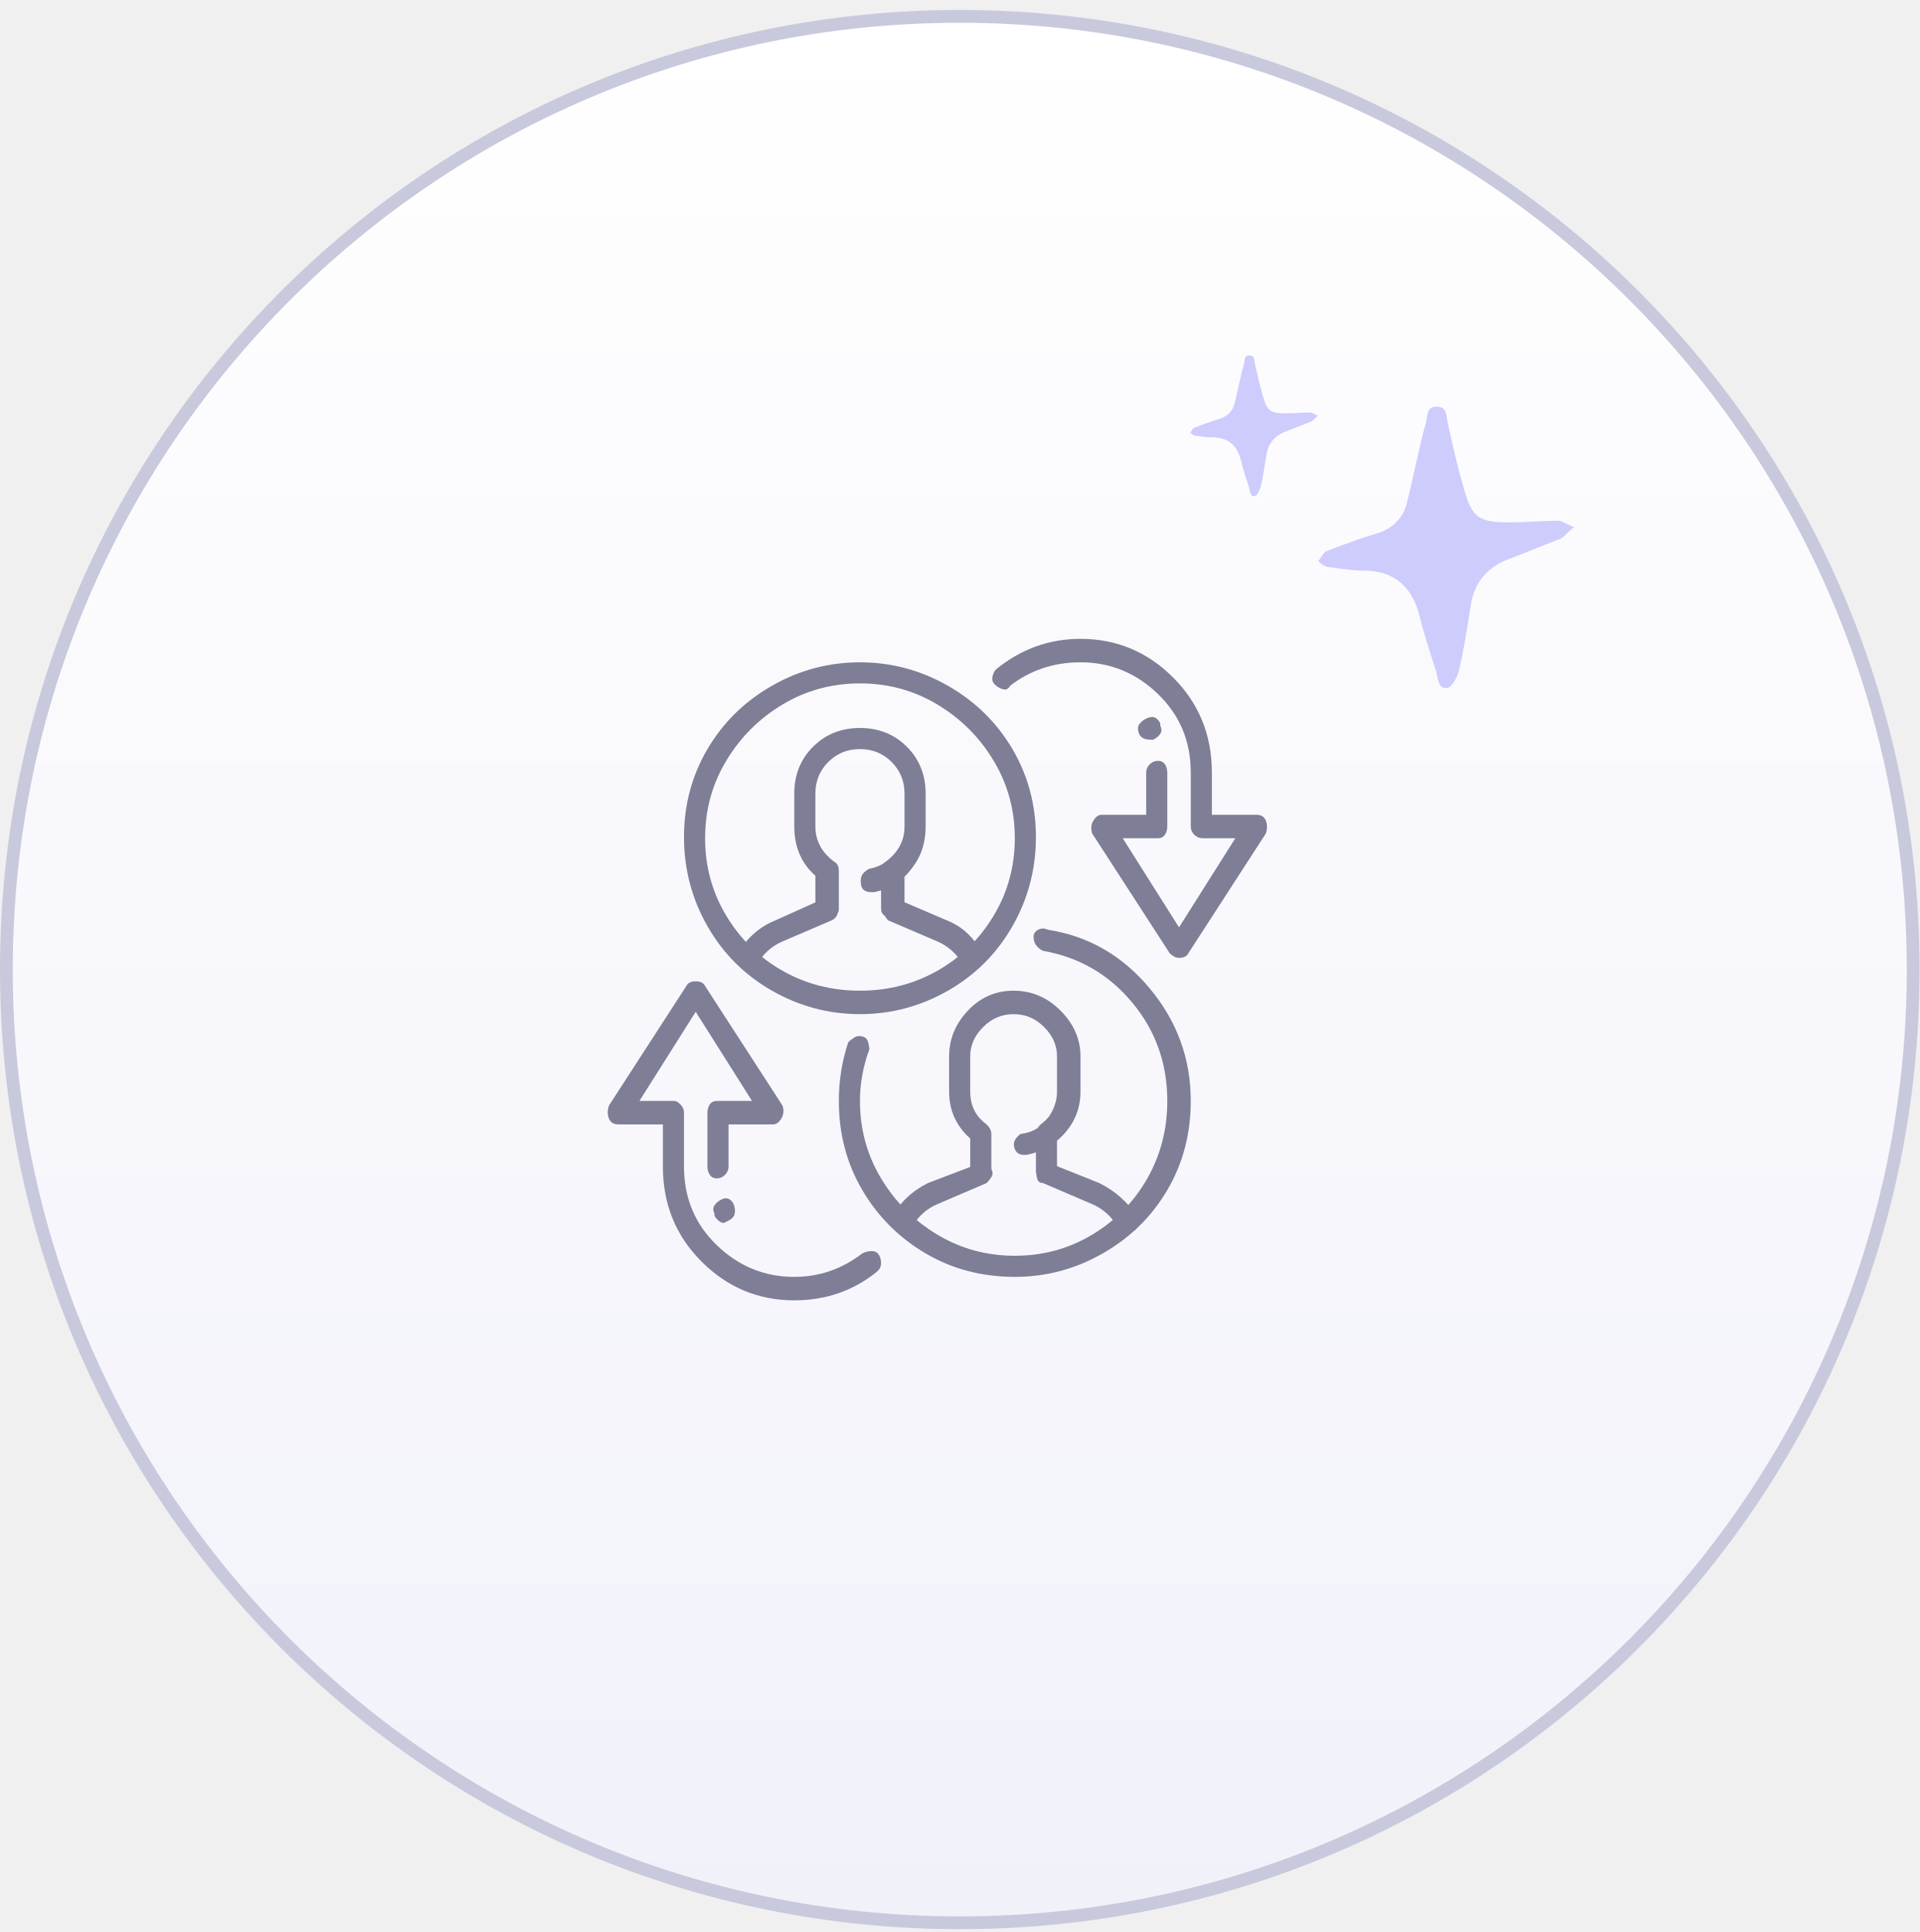
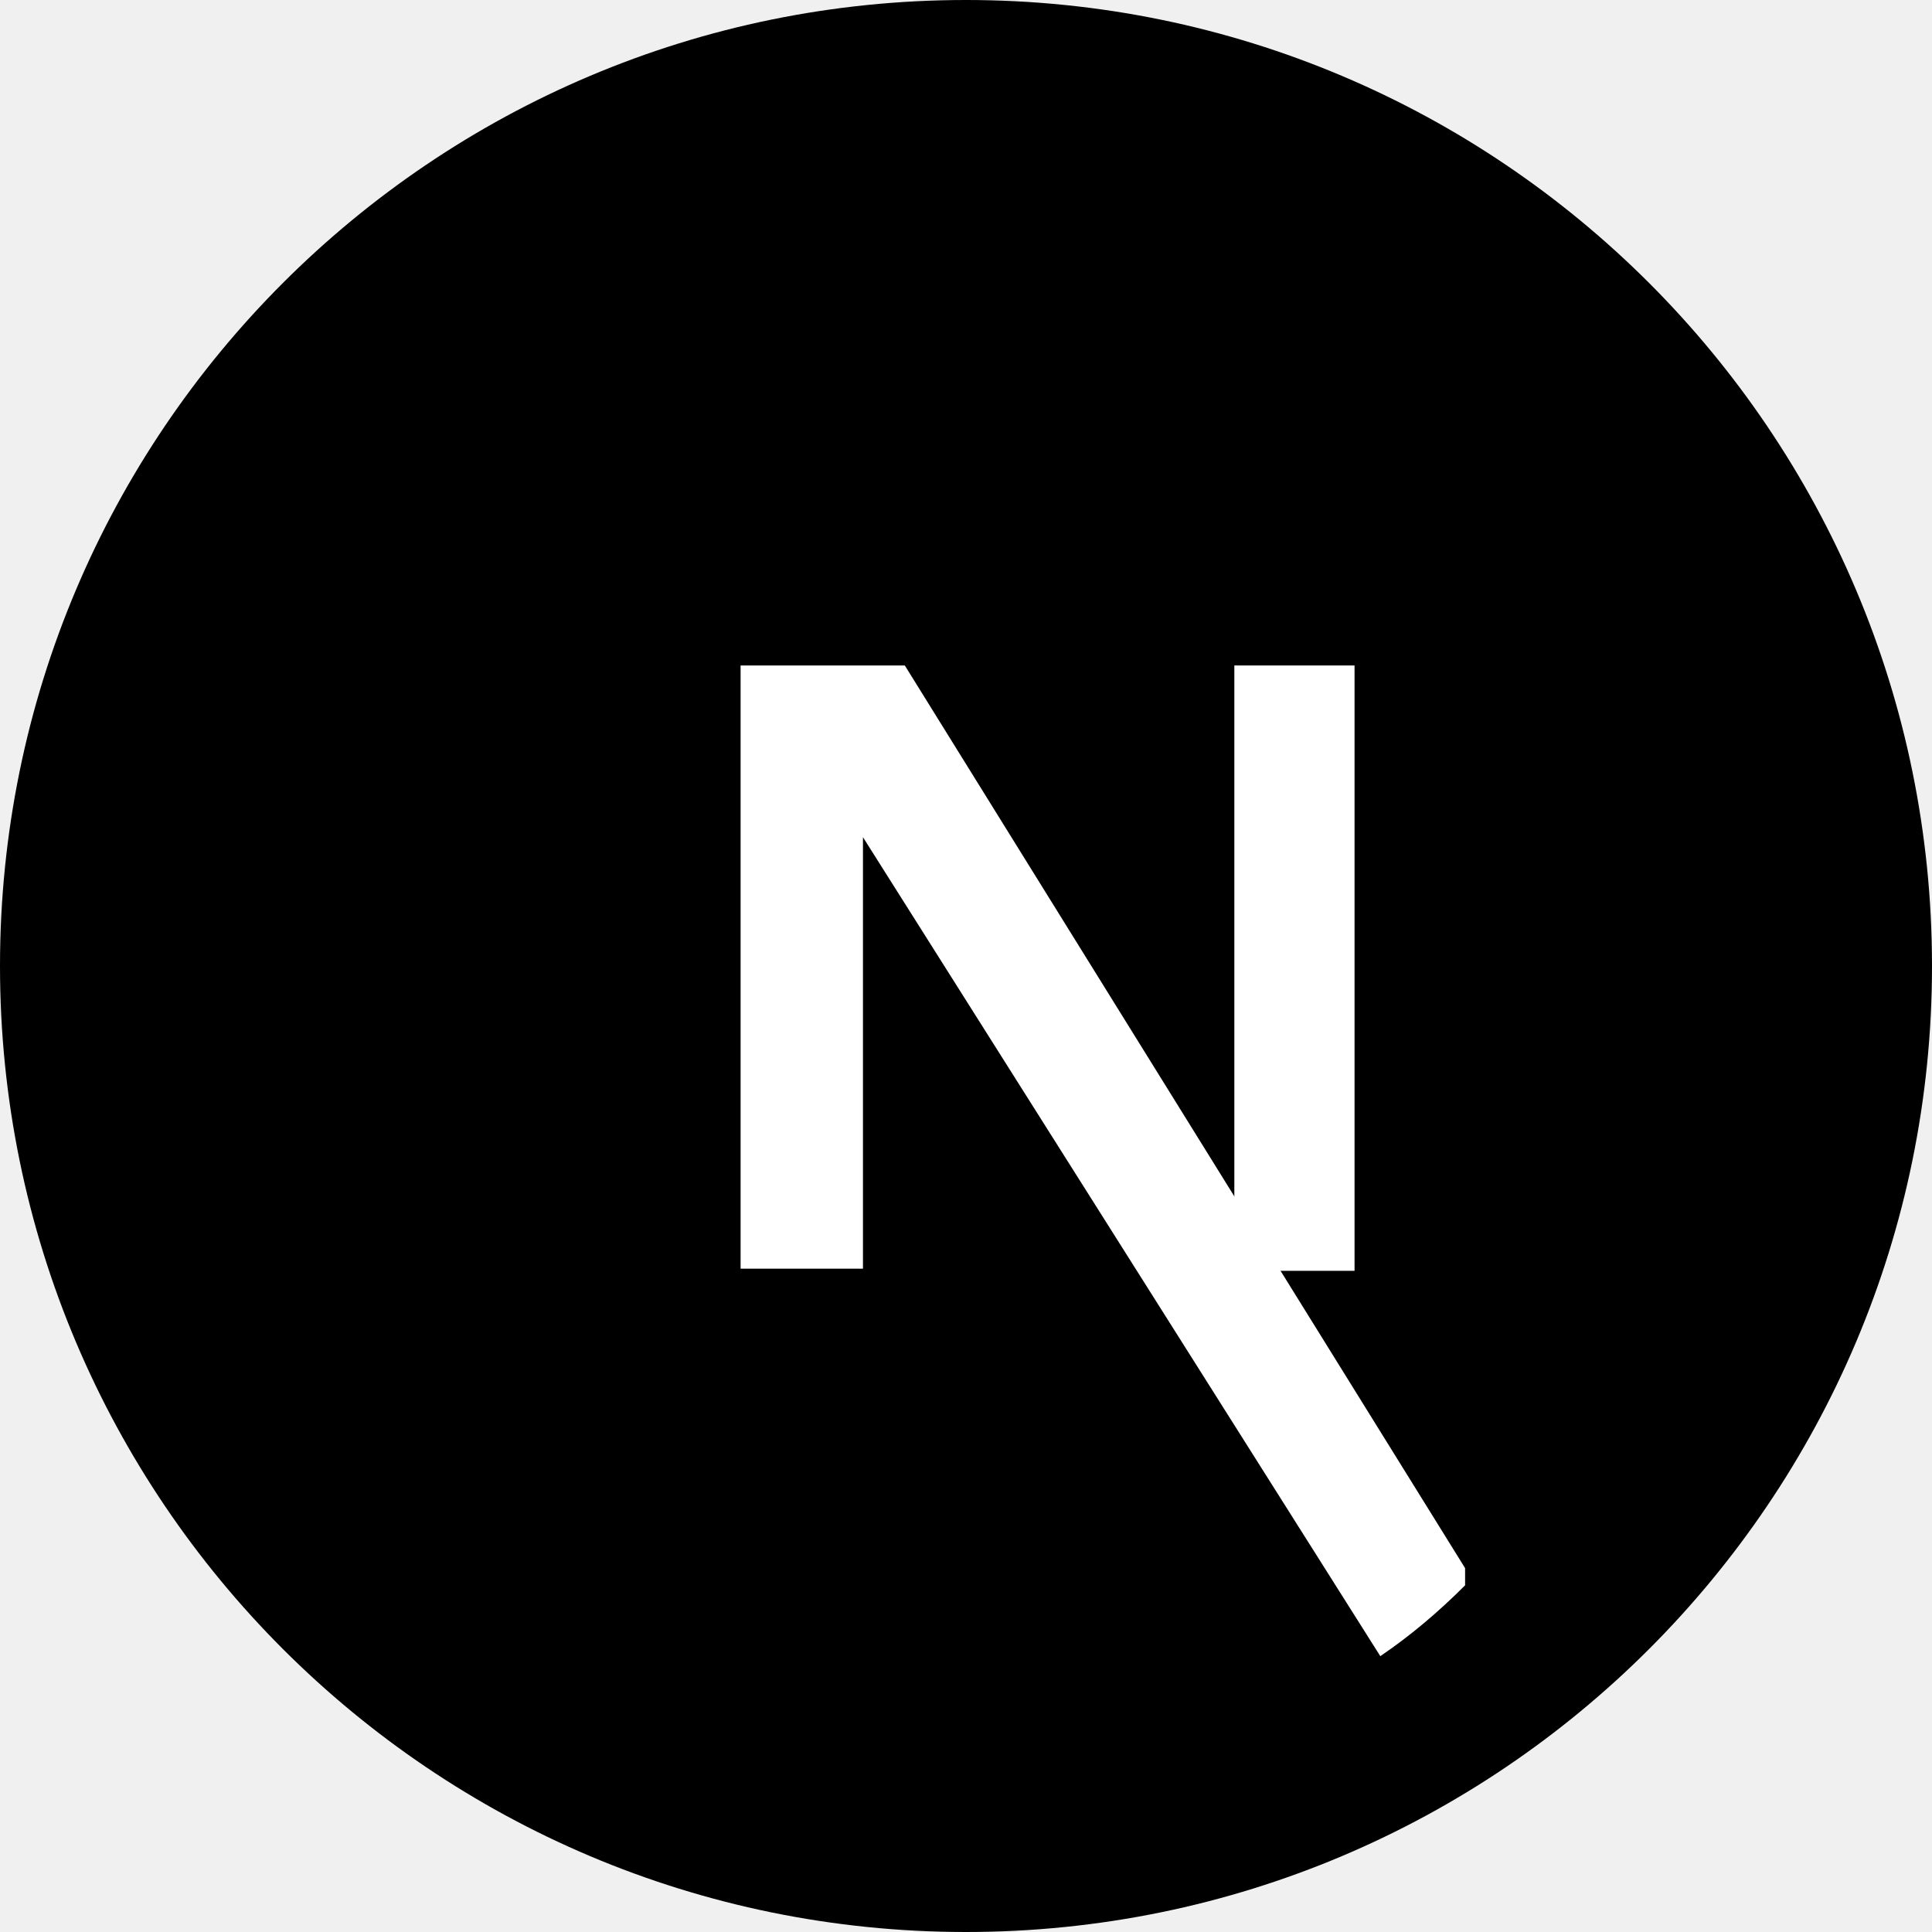
- <svg xmlns="http://www.w3.org/2000/svg" width="150" height="151" viewBox="0 0 150 151" fill="none">
-   <rect x="0.5" y="1.28" width="149" height="149" rx="74.5" fill="url(#paint0_linear_1_2066)" />
-   <rect x="0.5" y="1.28" width="149" height="149" rx="74.5" stroke="#C9C9DD" />
-   <g clip-path="url(#clip0_1_2066)">
-     <path d="M88.099 96.314C87.732 96.314 87.487 96.191 87.365 95.947C86.876 95.091 86.204 94.48 85.349 94.114L81.499 92.463C81.254 92.463 81.101 92.341 81.04 92.097C80.979 91.852 80.979 91.608 81.04 91.364C81.101 91.119 81.254 90.966 81.499 90.905C81.743 90.844 81.987 90.875 82.232 90.997L85.899 92.463C87.121 93.075 88.099 93.93 88.832 95.03C88.954 95.275 88.985 95.519 88.924 95.763C88.862 96.008 88.74 96.161 88.557 96.222C88.374 96.283 88.221 96.314 88.099 96.314ZM70.499 96.314C70.376 96.314 70.224 96.283 70.04 96.222C69.857 96.161 69.735 96.008 69.674 95.763C69.612 95.519 69.643 95.275 69.765 95.03C70.376 93.93 71.293 93.075 72.515 92.463L76.365 90.997C76.61 90.875 76.824 90.844 77.007 90.905C77.19 90.966 77.343 91.119 77.465 91.364C77.588 91.608 77.588 91.822 77.465 92.005C77.343 92.189 77.221 92.341 77.099 92.463L73.249 94.114C72.393 94.48 71.721 95.091 71.232 95.947C70.987 96.191 70.743 96.314 70.499 96.314ZM81.865 92.463C81.621 92.463 81.407 92.372 81.224 92.189C81.04 92.005 80.949 91.791 80.949 91.547V88.614C80.949 88.369 81.071 88.125 81.315 87.88C82.171 87.269 82.599 86.413 82.599 85.314V82.564C82.599 81.708 82.263 80.944 81.59 80.272C80.918 79.6 80.124 79.263 79.207 79.263C78.29 79.263 77.496 79.6 76.824 80.272C76.151 80.944 75.815 81.708 75.815 82.564V85.314C75.815 86.413 76.243 87.269 77.099 87.88C77.343 88.125 77.465 88.369 77.465 88.614V91.547C77.465 91.791 77.404 92.005 77.282 92.189C77.16 92.372 76.976 92.463 76.732 92.463C76.487 92.463 76.274 92.372 76.09 92.189C75.907 92.005 75.815 91.791 75.815 91.547V88.98C74.715 88.002 74.165 86.78 74.165 85.314V82.564C74.165 81.219 74.654 80.027 75.632 78.989C76.61 77.95 77.801 77.43 79.207 77.43C80.612 77.43 81.835 77.95 82.874 78.989C83.912 80.027 84.432 81.219 84.432 82.564V85.314C84.432 86.78 83.821 88.002 82.599 88.98V91.547C82.599 91.791 82.537 92.005 82.415 92.189C82.293 92.372 82.11 92.463 81.865 92.463ZM80.032 90.263C79.665 90.263 79.421 90.111 79.299 89.805C79.176 89.5 79.207 89.225 79.39 88.98C79.574 88.736 79.726 88.614 79.849 88.614C80.704 88.491 81.376 88.094 81.865 87.422C82.354 86.75 82.599 86.047 82.599 85.314C82.599 85.069 82.69 84.855 82.874 84.672C83.057 84.489 83.271 84.397 83.515 84.397C83.76 84.397 83.974 84.489 84.157 84.672C84.34 84.855 84.432 85.069 84.432 85.314C84.432 86.536 84.035 87.605 83.24 88.522C82.446 89.439 81.438 90.019 80.215 90.263H80.032ZM75.999 75.78C75.632 75.78 75.388 75.658 75.265 75.413C74.776 74.558 74.104 73.947 73.249 73.58L69.399 71.93C69.276 71.808 69.154 71.625 69.032 71.38C68.91 71.136 68.91 70.922 69.032 70.739C69.154 70.555 69.307 70.402 69.49 70.28C69.674 70.158 69.888 70.158 70.132 70.28L73.982 71.93C75.204 72.419 76.121 73.275 76.732 74.497C76.854 74.741 76.885 74.955 76.824 75.138C76.763 75.322 76.64 75.475 76.457 75.597C76.274 75.719 76.121 75.78 75.999 75.78ZM58.399 75.78C58.276 75.78 58.124 75.719 57.94 75.597C57.757 75.475 57.635 75.322 57.574 75.138C57.513 74.955 57.543 74.741 57.665 74.497C58.399 73.275 59.376 72.419 60.599 71.93L64.265 70.28C64.51 70.158 64.754 70.158 64.999 70.28C65.243 70.402 65.396 70.555 65.457 70.739C65.518 70.922 65.518 71.136 65.457 71.38C65.396 71.625 65.243 71.808 64.999 71.93L61.149 73.58C60.293 73.947 59.621 74.558 59.132 75.413C59.01 75.658 58.765 75.78 58.399 75.78ZM69.765 71.747C69.521 71.747 69.307 71.686 69.124 71.564C68.94 71.441 68.849 71.258 68.849 71.013V68.08C68.849 67.713 68.971 67.469 69.215 67.347C70.193 66.614 70.682 65.697 70.682 64.597V62.03C70.682 61.052 70.346 60.227 69.674 59.555C69.001 58.883 68.176 58.547 67.199 58.547C66.221 58.547 65.396 58.883 64.724 59.555C64.051 60.227 63.715 61.052 63.715 62.03V64.597C63.715 65.697 64.204 66.614 65.182 67.347C65.426 67.469 65.549 67.713 65.549 68.08V71.013C65.549 71.258 65.457 71.441 65.274 71.564C65.09 71.686 64.876 71.747 64.632 71.747C64.388 71.747 64.174 71.686 63.99 71.564C63.807 71.441 63.715 71.258 63.715 71.013V68.447C62.615 67.469 62.065 66.186 62.065 64.597V62.03C62.065 60.563 62.554 59.341 63.532 58.364C64.51 57.386 65.732 56.897 67.199 56.897C68.665 56.897 69.888 57.386 70.865 58.364C71.843 59.341 72.332 60.563 72.332 62.03V64.597C72.332 66.186 71.782 67.469 70.682 68.447V71.013C70.682 71.258 70.59 71.441 70.407 71.564C70.224 71.686 70.01 71.747 69.765 71.747ZM68.115 69.73C67.626 69.73 67.351 69.547 67.29 69.18C67.229 68.814 67.26 68.538 67.382 68.355C67.504 68.172 67.688 68.019 67.932 67.897C68.665 67.775 69.307 67.408 69.857 66.797C70.407 66.186 70.682 65.452 70.682 64.597C70.682 64.352 70.774 64.138 70.957 63.955C71.14 63.772 71.354 63.68 71.599 63.68C71.843 63.68 72.026 63.772 72.149 63.955C72.271 64.138 72.332 64.352 72.332 64.597C72.332 65.819 71.965 66.919 71.232 67.897C70.499 68.875 69.521 69.486 68.299 69.73H68.115ZM67.199 79.263C64.754 79.263 62.462 78.652 60.324 77.43C58.185 76.208 56.504 74.527 55.282 72.388C54.06 70.25 53.449 67.927 53.449 65.422C53.449 62.916 54.06 60.625 55.282 58.547C56.504 56.469 58.185 54.819 60.324 53.597C62.462 52.375 64.754 51.764 67.199 51.764C69.643 51.764 71.935 52.375 74.074 53.597C76.213 54.819 77.893 56.469 79.115 58.547C80.338 60.625 80.949 62.916 80.949 65.422C80.949 67.927 80.338 70.25 79.115 72.388C77.893 74.527 76.213 76.208 74.074 77.43C71.935 78.652 69.643 79.263 67.199 79.263ZM67.199 53.413C64.999 53.413 62.982 53.964 61.149 55.063C59.315 56.163 57.849 57.63 56.749 59.464C55.649 61.297 55.099 63.313 55.099 65.513C55.099 67.713 55.649 69.73 56.749 71.564C57.849 73.397 59.315 74.833 61.149 75.872C62.982 76.911 64.999 77.43 67.199 77.43C69.399 77.43 71.415 76.911 73.249 75.872C75.082 74.833 76.549 73.397 77.649 71.564C78.749 69.73 79.299 67.713 79.299 65.513C79.299 63.313 78.749 61.297 77.649 59.464C76.549 57.63 75.082 56.163 73.249 55.063C71.415 53.964 69.399 53.413 67.199 53.413ZM89.932 57.813C89.443 57.813 89.138 57.661 89.015 57.355C88.893 57.05 88.893 56.805 89.015 56.622C89.138 56.438 89.321 56.286 89.565 56.163C90.054 55.919 90.421 56.041 90.665 56.53V56.714C90.787 56.958 90.787 57.172 90.665 57.355C90.543 57.538 90.36 57.691 90.115 57.813H89.932ZM62.065 101.63C59.254 101.63 56.84 100.622 54.824 98.605C52.807 96.588 51.799 94.114 51.799 91.18V87.88H48.315C47.949 87.88 47.704 87.727 47.582 87.422C47.46 87.116 47.46 86.78 47.582 86.413L53.632 77.064C53.754 76.819 53.999 76.697 54.365 76.697C54.732 76.697 54.976 76.819 55.099 77.064L61.149 86.413C61.271 86.78 61.24 87.116 61.057 87.422C60.874 87.727 60.66 87.88 60.415 87.88H56.932V91.18C56.932 91.425 56.84 91.638 56.657 91.822C56.474 92.005 56.26 92.097 56.015 92.097C55.771 92.097 55.587 92.005 55.465 91.822C55.343 91.638 55.282 91.425 55.282 91.18V86.963C55.282 86.719 55.343 86.505 55.465 86.322C55.587 86.138 55.771 86.047 56.015 86.047H58.765L54.365 79.08L49.965 86.047H52.715C52.837 86.047 52.99 86.138 53.174 86.322C53.357 86.505 53.449 86.719 53.449 86.963V91.18C53.449 93.625 54.304 95.672 56.015 97.322C57.726 98.972 59.743 99.797 62.065 99.797C64.021 99.797 65.793 99.186 67.382 97.963C67.626 97.841 67.871 97.78 68.115 97.78C68.36 97.78 68.543 97.872 68.665 98.055C68.787 98.239 68.849 98.452 68.849 98.697C68.849 98.941 68.787 99.125 68.665 99.247L68.482 99.43C66.649 100.897 64.51 101.63 62.065 101.63ZM56.565 95.58C56.321 95.58 56.076 95.397 55.832 95.03V94.847C55.71 94.602 55.71 94.388 55.832 94.205C55.954 94.022 56.138 93.869 56.382 93.747C56.626 93.625 56.84 93.625 57.024 93.747C57.207 93.869 57.329 94.052 57.39 94.297C57.451 94.541 57.451 94.755 57.39 94.939C57.329 95.122 57.176 95.275 56.932 95.397L56.565 95.58ZM92.132 74.864C91.888 74.864 91.643 74.741 91.399 74.497L85.349 65.147C85.226 64.78 85.257 64.444 85.44 64.138C85.624 63.833 85.838 63.68 86.082 63.68H89.565V60.38C89.565 60.136 89.657 59.922 89.84 59.739C90.024 59.555 90.237 59.464 90.482 59.464C90.726 59.464 90.91 59.555 91.032 59.739C91.154 59.922 91.215 60.136 91.215 60.38V64.597C91.215 64.841 91.154 65.055 91.032 65.239C90.91 65.422 90.726 65.513 90.482 65.513H87.732L92.132 72.48L96.532 65.513H93.965C93.721 65.513 93.507 65.422 93.324 65.239C93.14 65.055 93.049 64.841 93.049 64.597V60.38C93.049 57.936 92.193 55.889 90.482 54.239C88.771 52.589 86.754 51.764 84.432 51.764C82.354 51.764 80.521 52.375 78.932 53.597C78.81 53.841 78.626 53.933 78.382 53.872C78.138 53.811 77.924 53.688 77.74 53.505C77.557 53.322 77.496 53.108 77.557 52.864C77.618 52.619 77.71 52.436 77.832 52.313C79.787 50.725 81.987 49.93 84.432 49.93C87.243 49.93 89.657 50.938 91.674 52.955C93.69 54.972 94.699 57.447 94.699 60.38V63.68H98.182C98.549 63.68 98.793 63.833 98.915 64.138C99.037 64.444 99.037 64.78 98.915 65.147L92.865 74.497C92.743 74.741 92.499 74.864 92.132 74.864ZM79.299 99.797C76.732 99.797 74.41 99.186 72.332 97.963C70.254 96.741 68.604 95.091 67.382 93.013C66.16 90.936 65.549 88.614 65.549 86.047C65.549 84.458 65.793 82.93 66.282 81.463C66.404 81.341 66.557 81.219 66.74 81.097C66.924 80.975 67.138 80.944 67.382 81.005C67.626 81.066 67.779 81.219 67.84 81.463C67.901 81.708 67.932 81.891 67.932 82.013C67.443 83.358 67.199 84.702 67.199 86.047C67.199 88.247 67.749 90.263 68.849 92.097C69.949 93.93 71.415 95.397 73.249 96.497C75.082 97.597 77.099 98.147 79.299 98.147C81.499 98.147 83.515 97.597 85.349 96.497C87.182 95.397 88.618 93.93 89.657 92.097C90.696 90.263 91.215 88.247 91.215 86.047C91.215 83.114 90.299 80.547 88.465 78.347C86.632 76.147 84.31 74.802 81.499 74.314C81.254 74.191 81.071 74.038 80.949 73.855C80.826 73.672 80.765 73.458 80.765 73.213C80.765 72.969 80.888 72.786 81.132 72.663C81.376 72.541 81.621 72.541 81.865 72.663C85.043 73.152 87.701 74.68 89.84 77.247C91.979 79.814 93.049 82.747 93.049 86.047C93.049 88.614 92.438 90.936 91.215 93.013C89.993 95.091 88.312 96.741 86.174 97.963C84.035 99.186 81.743 99.797 79.299 99.797Z" fill="#7F7E97" />
-   </g>
-   <g clip-path="url(#clip1_1_2066)">
-     <g clip-path="url(#clip2_1_2066)">
-       <path d="M123 41.203C122.494 41.58 122.241 41.957 121.987 42.083C120.722 42.586 119.456 43.088 118.19 43.591C116.291 44.219 115.152 45.475 114.899 47.486C114.646 49.119 114.392 50.752 114.013 52.386C113.886 52.888 113.506 53.642 113.127 53.768C112.367 53.894 112.367 53.014 112.24 52.511C111.734 51.004 111.228 49.37 110.848 47.862C110.215 45.727 108.823 44.596 106.544 44.596C105.658 44.596 104.899 44.47 104.013 44.344C103.506 44.344 103.253 44.093 103 43.842C103.253 43.591 103.38 43.214 103.633 43.088C104.899 42.586 106.291 42.083 107.557 41.706C108.823 41.329 109.709 40.45 109.962 39.193C110.468 37.183 110.848 35.172 111.354 33.288C111.608 32.66 111.354 31.78 112.24 31.78C113.127 31.78 113 32.534 113.127 33.036C113.506 34.795 113.886 36.429 114.392 38.188C115.025 40.45 115.532 40.826 117.937 40.826C119.203 40.826 120.595 40.701 121.861 40.701C121.987 40.701 122.367 40.952 123 41.203Z" fill="#CECCFD" />
-       <path d="M103 32.492C102.747 32.68 102.62 32.869 102.494 32.931C101.861 33.183 101.228 33.434 100.595 33.685C99.646 33.999 99.076 34.628 98.949 35.633C98.823 36.45 98.696 37.266 98.506 38.083C98.443 38.334 98.253 38.711 98.063 38.774C97.683 38.837 97.683 38.397 97.62 38.146C97.367 37.392 97.114 36.575 96.924 35.821C96.608 34.753 95.911 34.188 94.772 34.188C94.329 34.188 93.949 34.125 93.506 34.062C93.253 34.062 93.127 33.937 93 33.811C93.127 33.685 93.19 33.497 93.317 33.434C93.949 33.183 94.646 32.931 95.278 32.743C95.911 32.554 96.354 32.115 96.481 31.486C96.734 30.481 96.924 29.476 97.177 28.534C97.304 28.22 97.177 27.78 97.62 27.78C98.063 27.78 98 28.157 98.063 28.408C98.253 29.288 98.443 30.105 98.696 30.984C99.013 32.115 99.266 32.303 100.468 32.303C101.101 32.303 101.797 32.24 102.43 32.24C102.494 32.24 102.684 32.366 103 32.492Z" fill="#CECCFD" />
-     </g>
-   </g>
-   <defs>
-     <linearGradient id="paint0_linear_1_2066" x1="75" y1="0.78" x2="75" y2="150.78" gradientUnits="userSpaceOnUse">
-       <stop stop-color="white" />
-       <stop offset="1" stop-color="#F1F1FA" />
-     </linearGradient>
-     <clipPath id="clip0_1_2066">
-       <rect width="55.02" height="55" fill="white" transform="matrix(1 0 0 -1 47.4805 103.28)" />
-     </clipPath>
-     <clipPath id="clip1_1_2066">
-       <rect width="30" height="26" fill="white" transform="translate(93 27.78)" />
-     </clipPath>
-     <clipPath id="clip2_1_2066">
-       <rect width="30" height="26" fill="white" transform="translate(93 27.78)" />
-     </clipPath>
-   </defs>
+ <svg xmlns="http://www.w3.org/2000/svg" width="256" height="256" viewBox="0 0 256 256" fill="none">
+   <path d="M128 256C198.692 256 256 198.692 256 128C256 57.307 198.692 0 128 0C57.307 0 0 57.307 0 128C0 198.692 57.307 256 128 256Z" fill="black" />
+   <path d="M194.133 207.787L119.893 88.178H98.133V168.107H114.347V110.933L182.898 219.449C186.88 216.747 190.578 213.618 194.133 210.062V207.787Z" fill="white" />
+   <path d="M179.484 88.178H163.556V168.391H179.484V88.178Z" fill="white" />
</svg>
